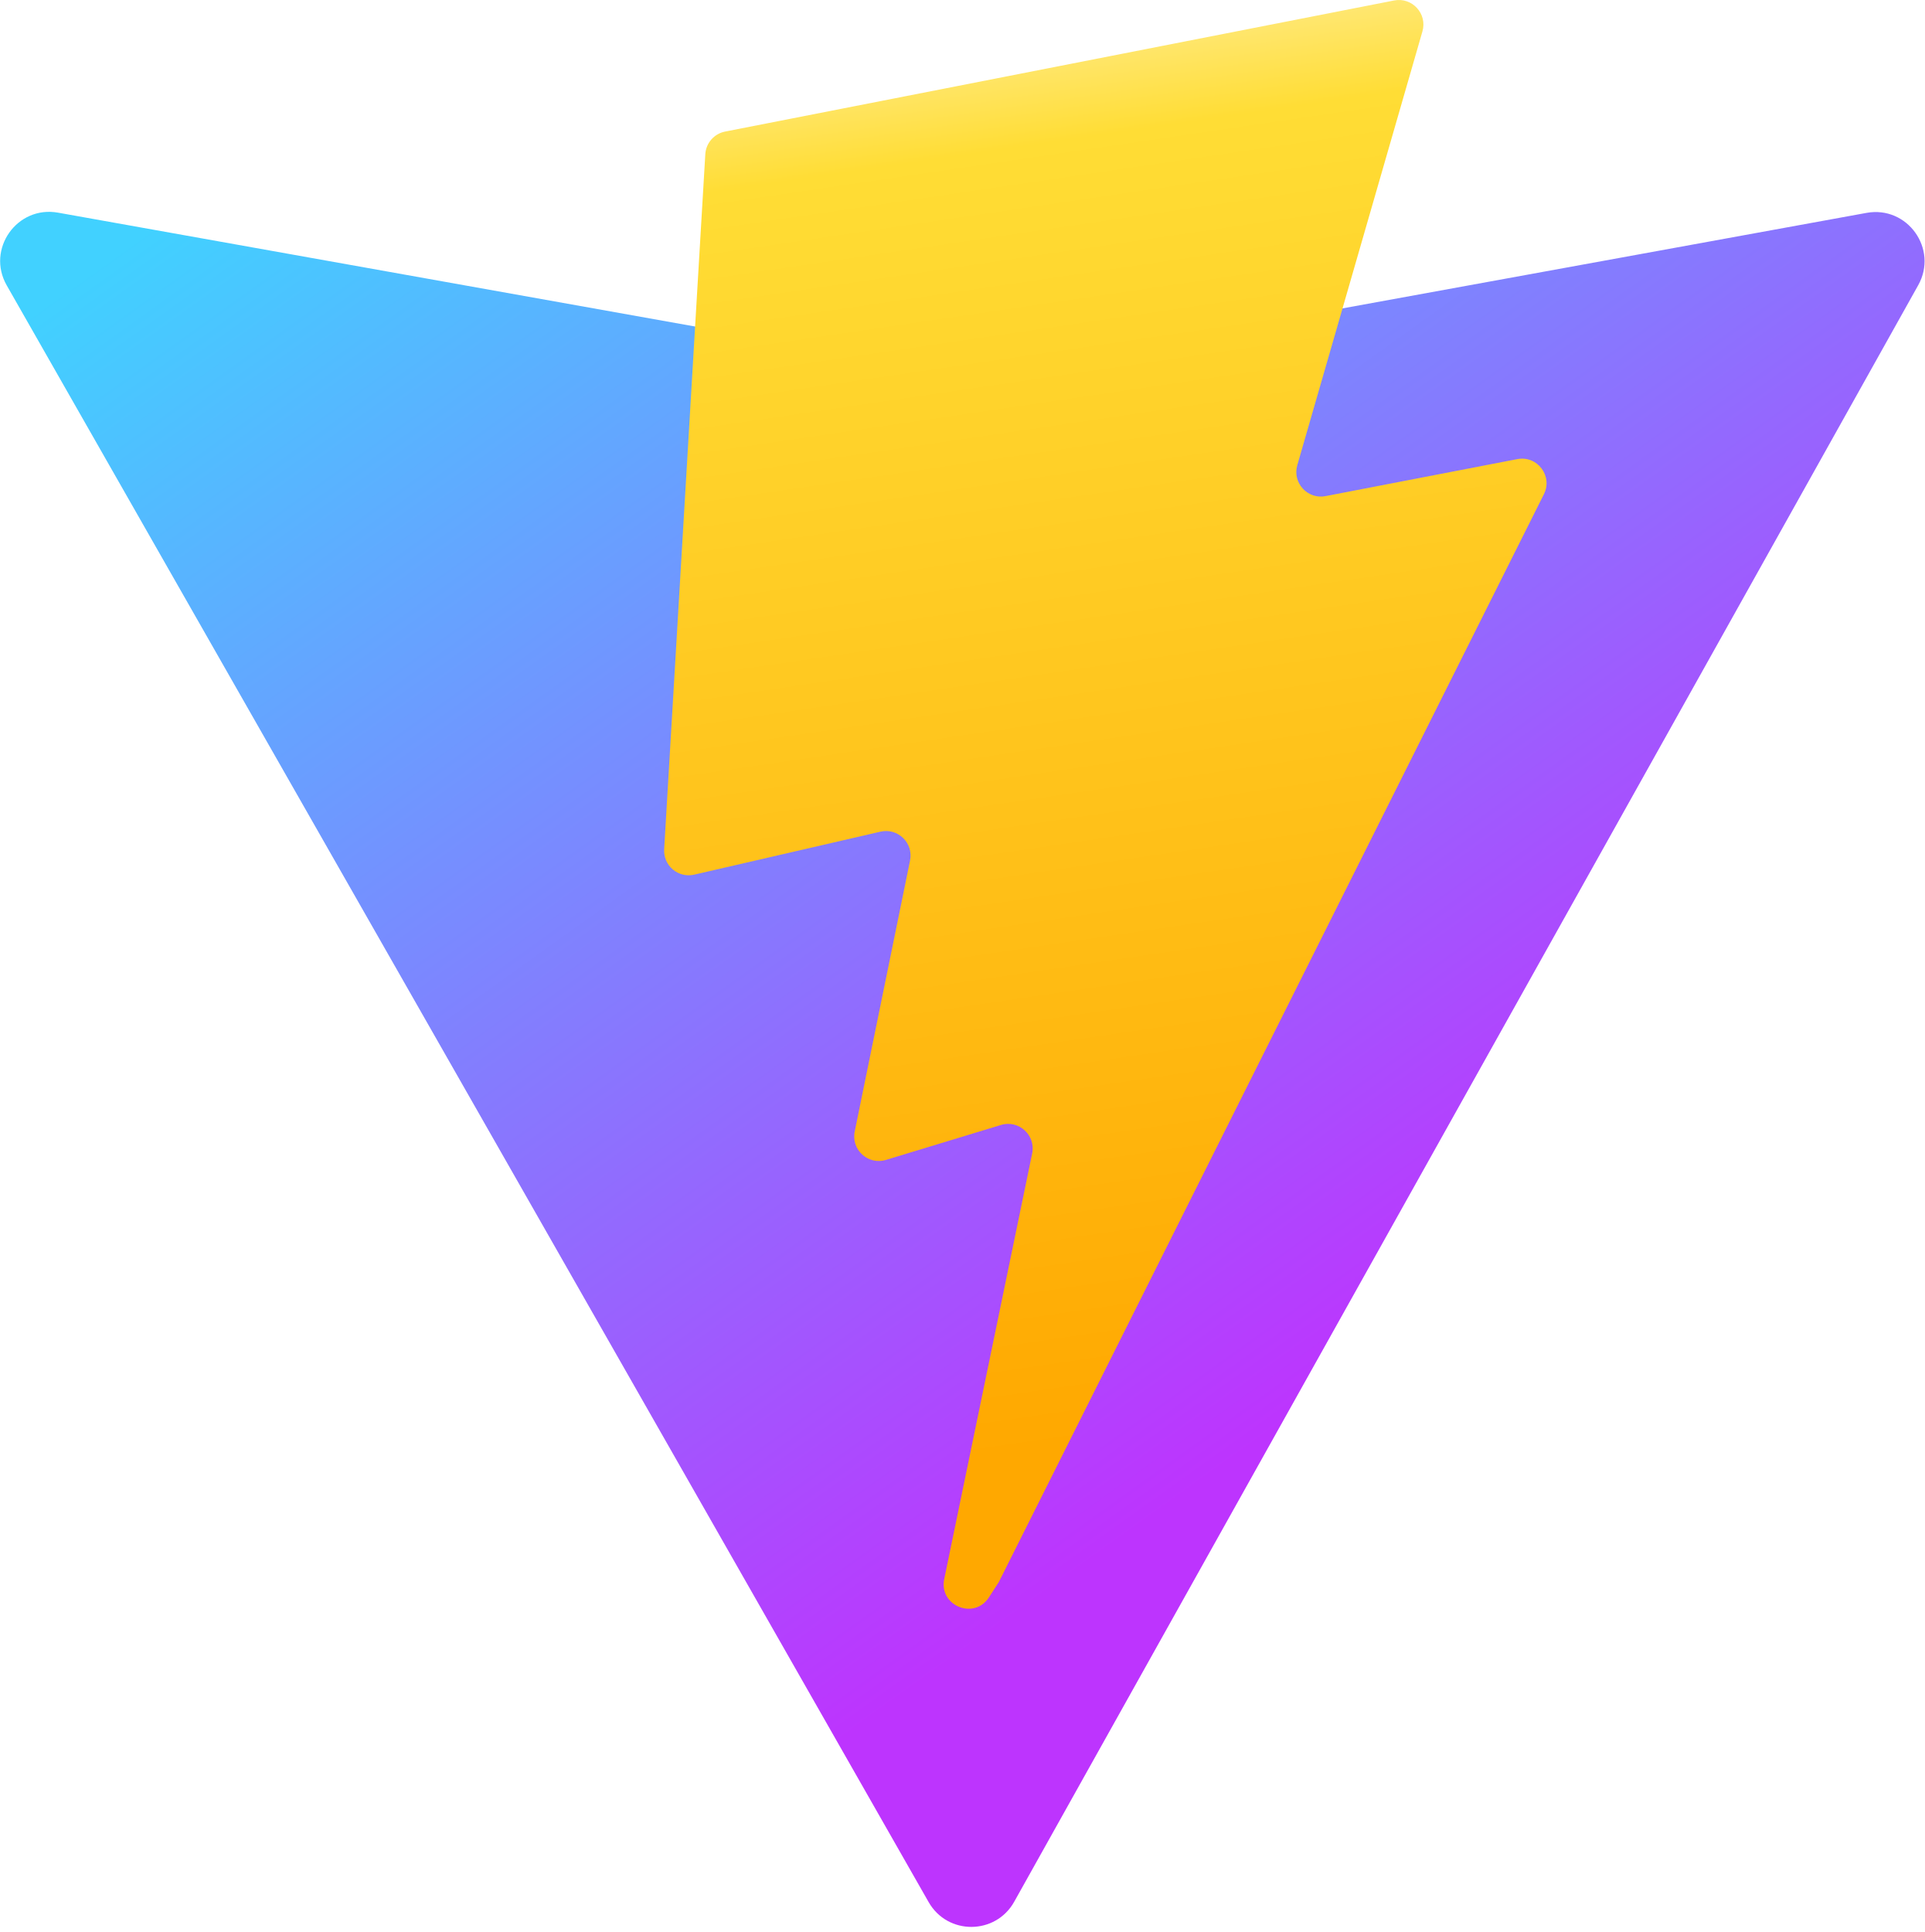
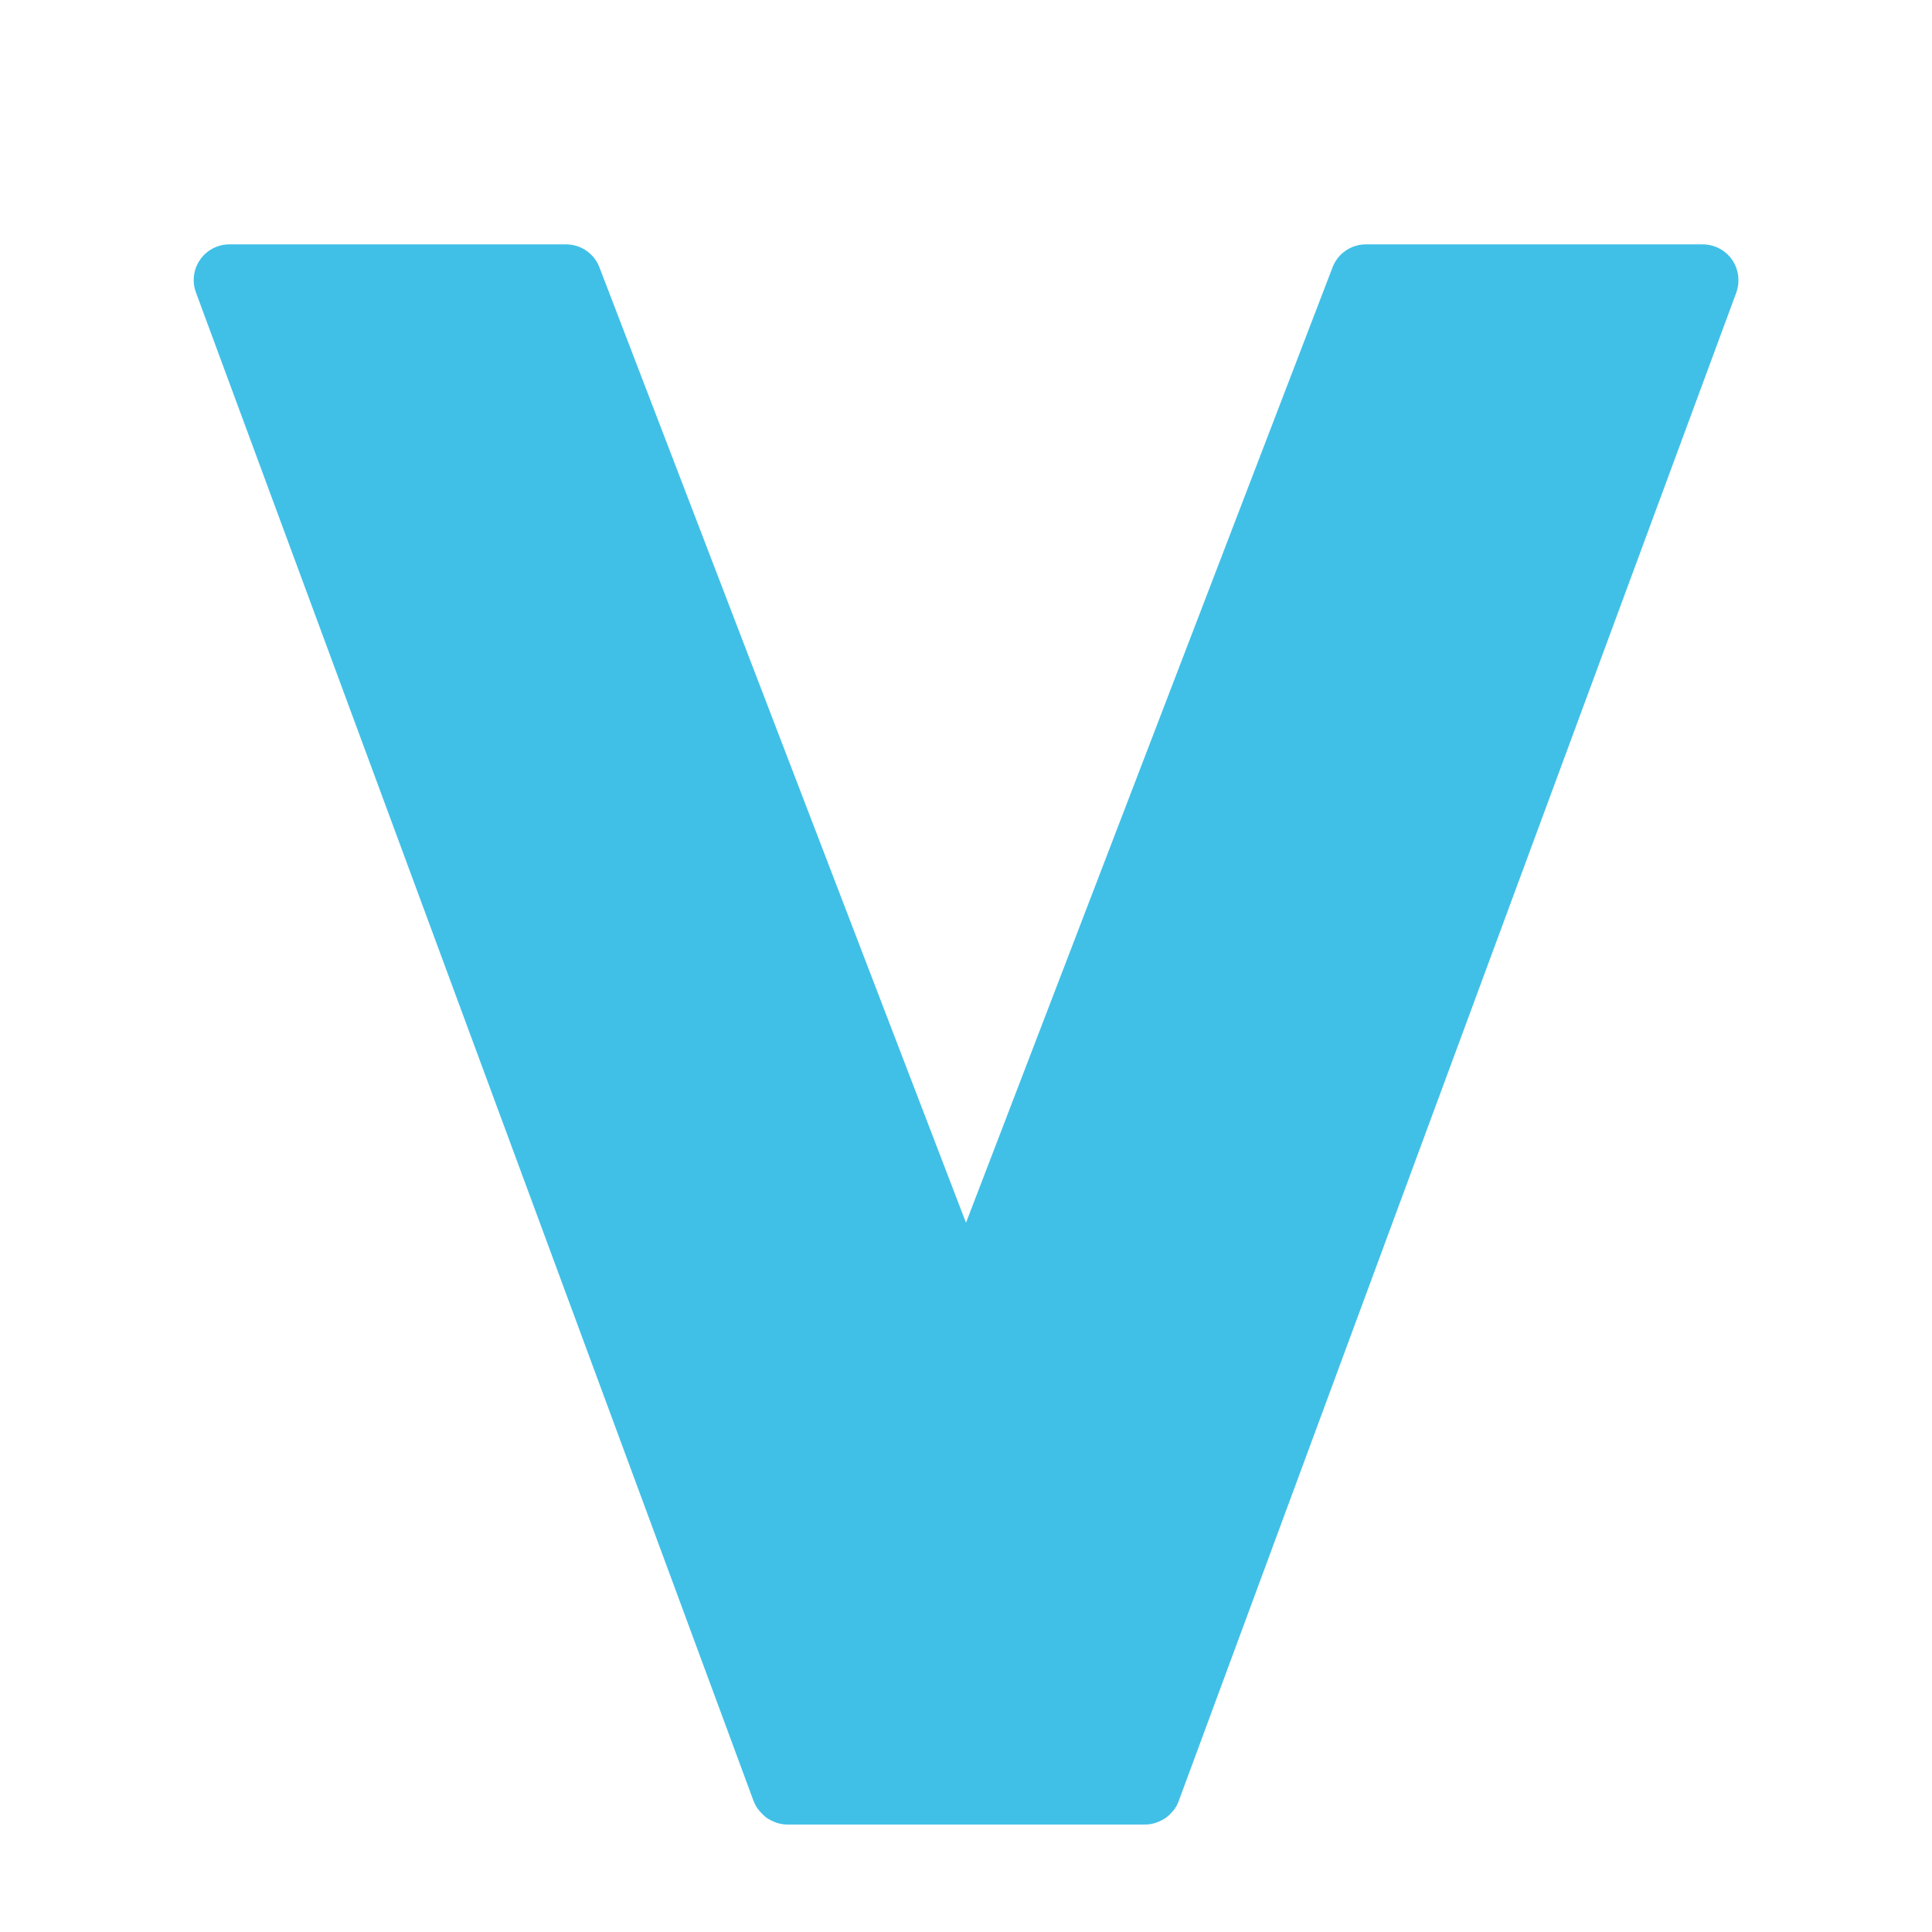
- <svg xmlns="http://www.w3.org/2000/svg" aria-hidden="true" role="img" class="iconify iconify--logos" width="31.88" height="32" preserveAspectRatio="xMidYMid meet" viewBox="0 0 256 257">
-   <defs>
-     <linearGradient id="IconifyId1813088fe1fbc01fb466" x1="-.828%" x2="57.636%" y1="7.652%" y2="78.411%">
-       <stop offset="0%" stop-color="#41D1FF" />
-       <stop offset="100%" stop-color="#BD34FE" />
-     </linearGradient>
-     <linearGradient id="IconifyId1813088fe1fbc01fb467" x1="43.376%" x2="50.316%" y1="2.242%" y2="89.03%">
-       <stop offset="0%" stop-color="#FFEA83" />
-       <stop offset="8.333%" stop-color="#FFDD35" />
-       <stop offset="100%" stop-color="#FFA800" />
-     </linearGradient>
-   </defs>
-   <path fill="url(#IconifyId1813088fe1fbc01fb466)" d="M255.153 37.938L134.897 252.976c-2.483 4.44-8.862 4.466-11.382.048L.875 37.958c-2.746-4.814 1.371-10.646 6.827-9.67l120.385 21.517a6.537 6.537 0 0 0 2.322-.004l117.867-21.483c5.438-.991 9.574 4.796 6.877 9.62Z" />
-   <path fill="url(#IconifyId1813088fe1fbc01fb467)" d="M185.432.063L96.44 17.501a3.268 3.268 0 0 0-2.634 3.014l-5.474 92.456a3.268 3.268 0 0 0 3.997 3.378l24.777-5.718c2.318-.535 4.413 1.507 3.936 3.838l-7.361 36.047c-.495 2.426 1.782 4.5 4.151 3.78l15.304-4.649c2.372-.72 4.652 1.36 4.15 3.788l-11.698 56.621c-.732 3.542 3.979 5.473 5.943 2.437l1.313-2.028l72.516-144.72c1.215-2.423-.88-5.186-3.54-4.672l-25.505 4.922c-2.396.462-4.435-1.77-3.759-4.114l16.646-57.705c.677-2.35-1.37-4.583-3.769-4.113Z" />
+ <svg xmlns="http://www.w3.org/2000/svg" width="800px" height="800px" viewBox="0 0 128 128" aria-hidden="true" role="img" class="iconify iconify--noto" preserveAspectRatio="xMidYMid meet">
+   <path d="M114.75 17.2a2.375 2.375 0 0 0-1.94-1.01H90.5c-.98 0-1.86.6-2.21 1.51L64 81.01L39.71 17.7a2.365 2.365 0 0 0-2.21-1.51H15.2a2.364 2.364 0 0 0-2.22 3.18l36.95 99.96c.01 0 .01 0 .01.01c.06.18.16.35.27.51c.02.02.04.04.05.06c.04.06.1.11.14.16c.1.11.2.21.32.31c.06.05.12.09.19.13c.13.08.26.14.4.2c.07.02.13.05.19.07c.21.06.43.1.66.1h23.71c.23 0 .45-.04.65-.1c.07-.02.13-.05.2-.07c.14-.06.27-.12.4-.2c.07-.04.13-.08.19-.13c.12-.09.22-.19.32-.31c.05-.05.1-.1.14-.16c.02-.02.04-.03.05-.06c.11-.16.2-.33.27-.51v-.01l36.95-99.96c.25-.73.15-1.54-.29-2.17z" fill="#40C0E7" />
</svg>
